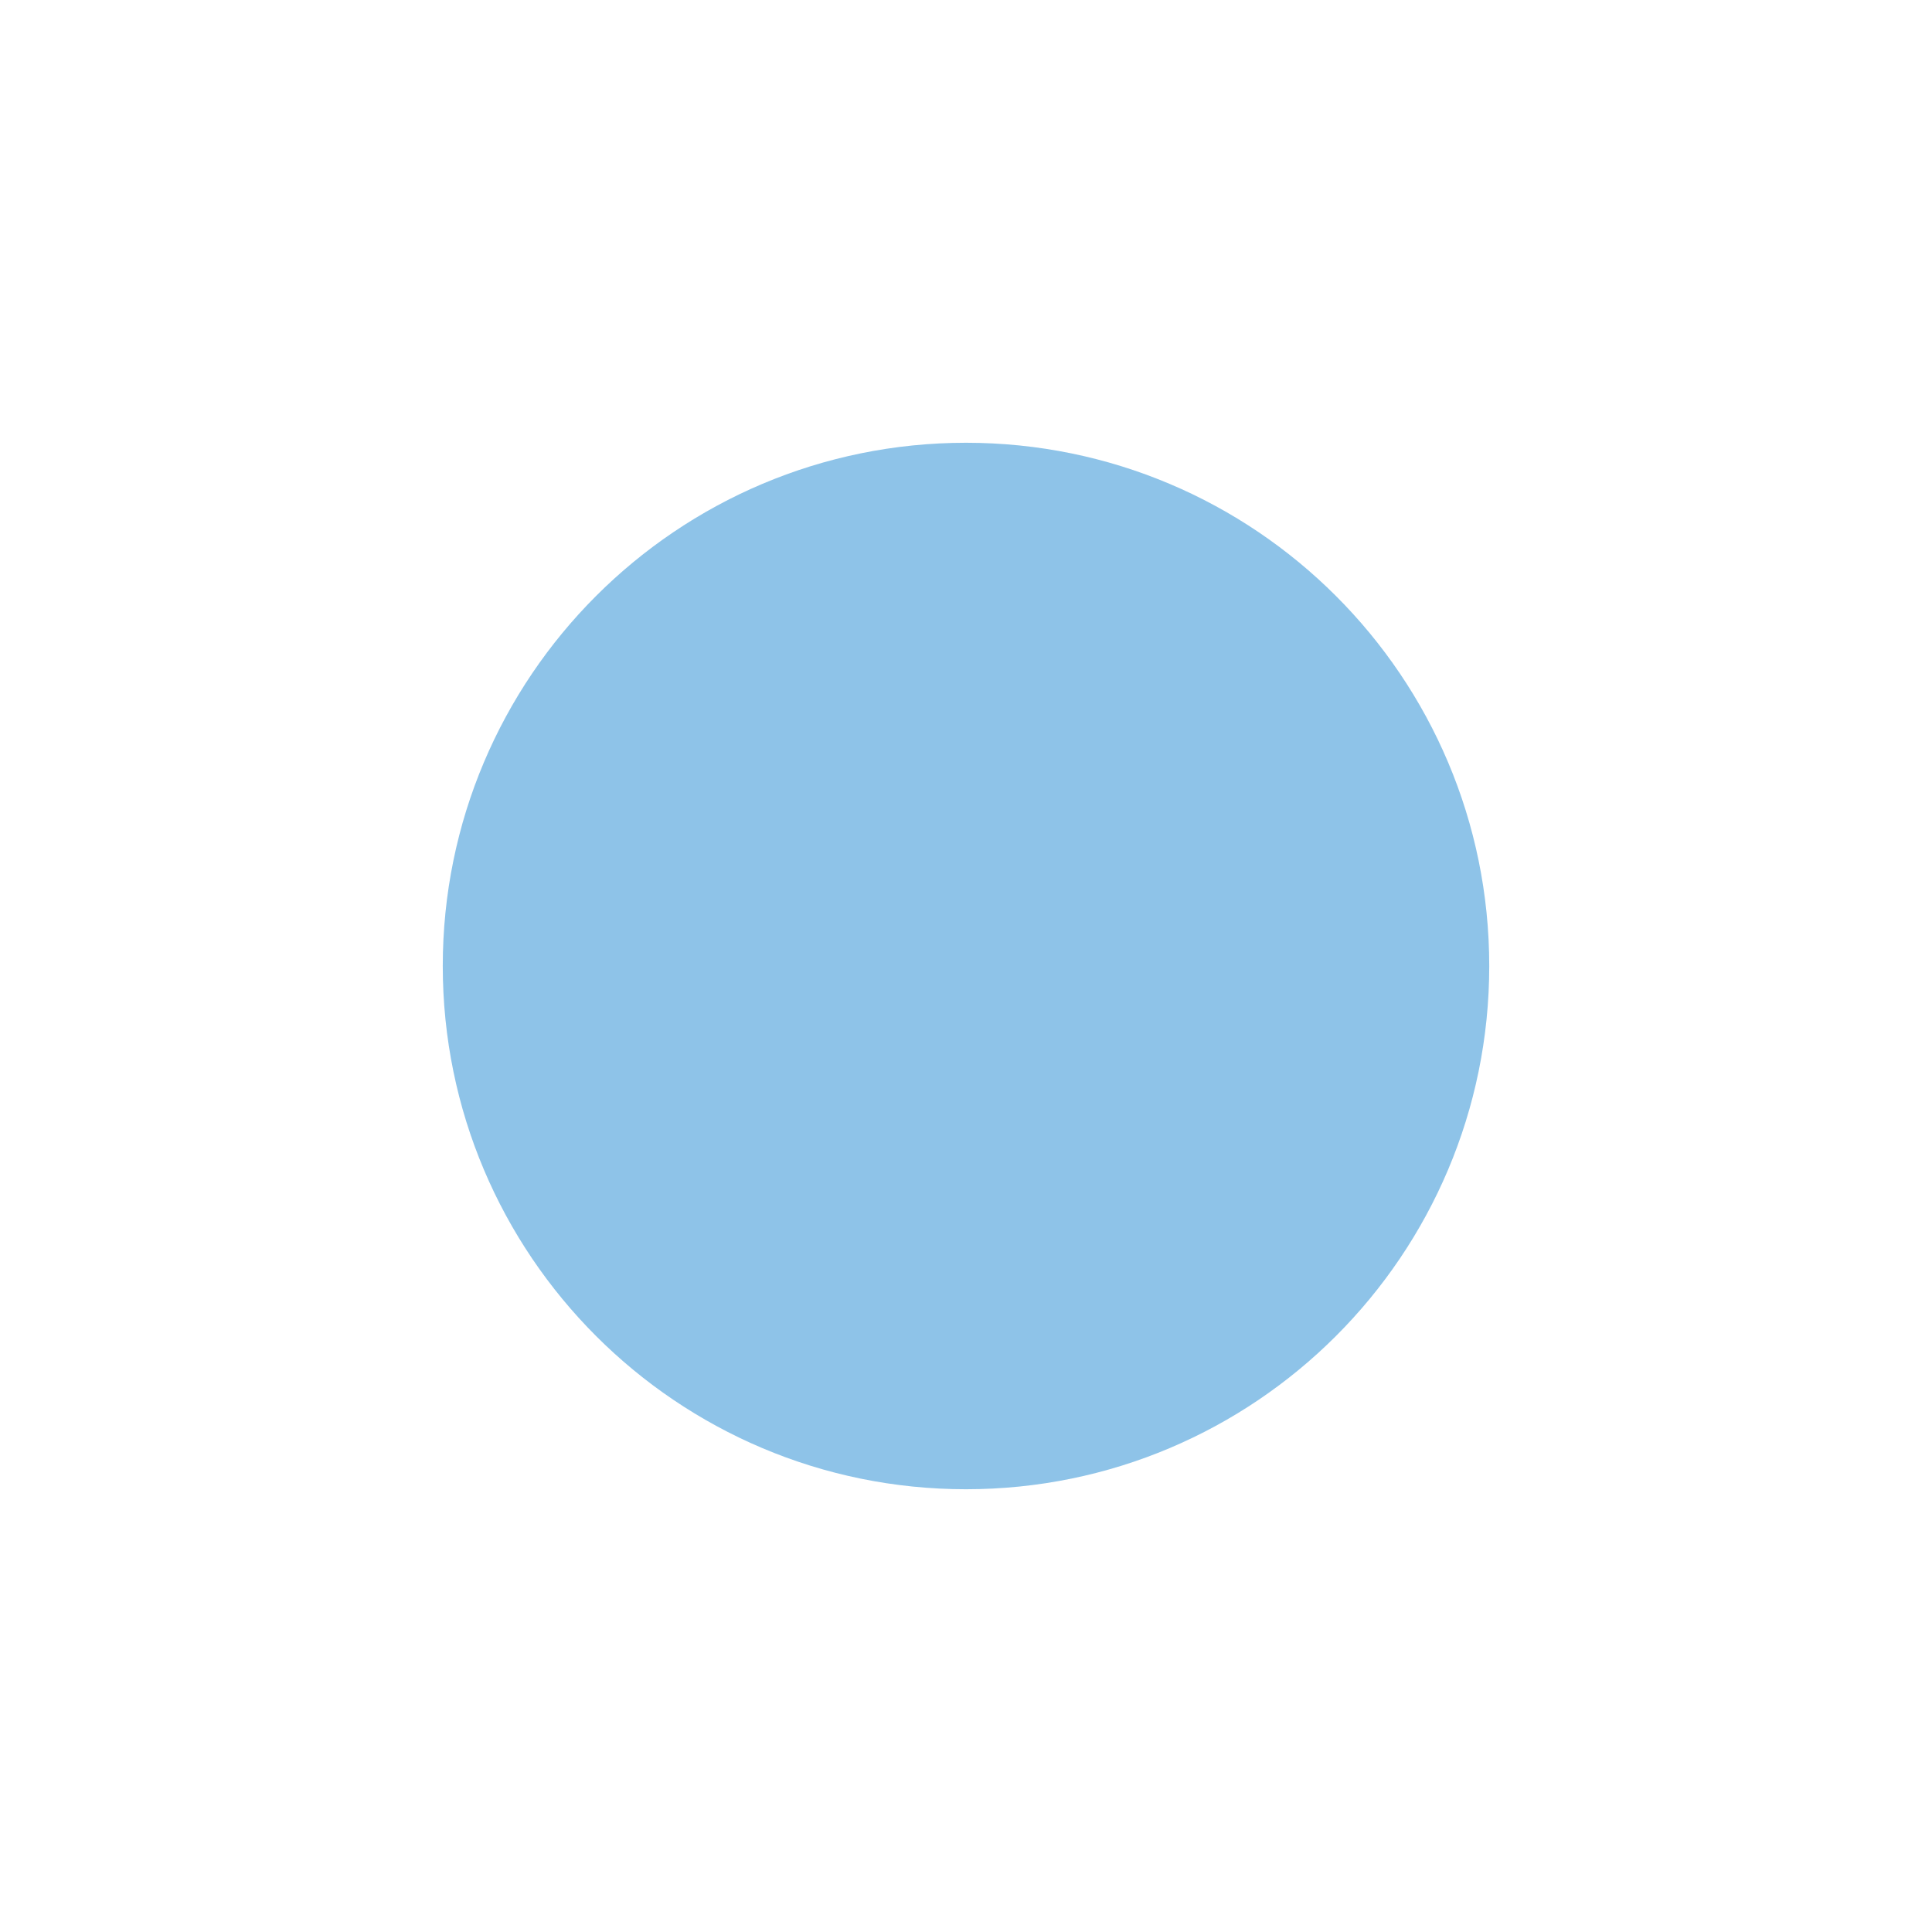
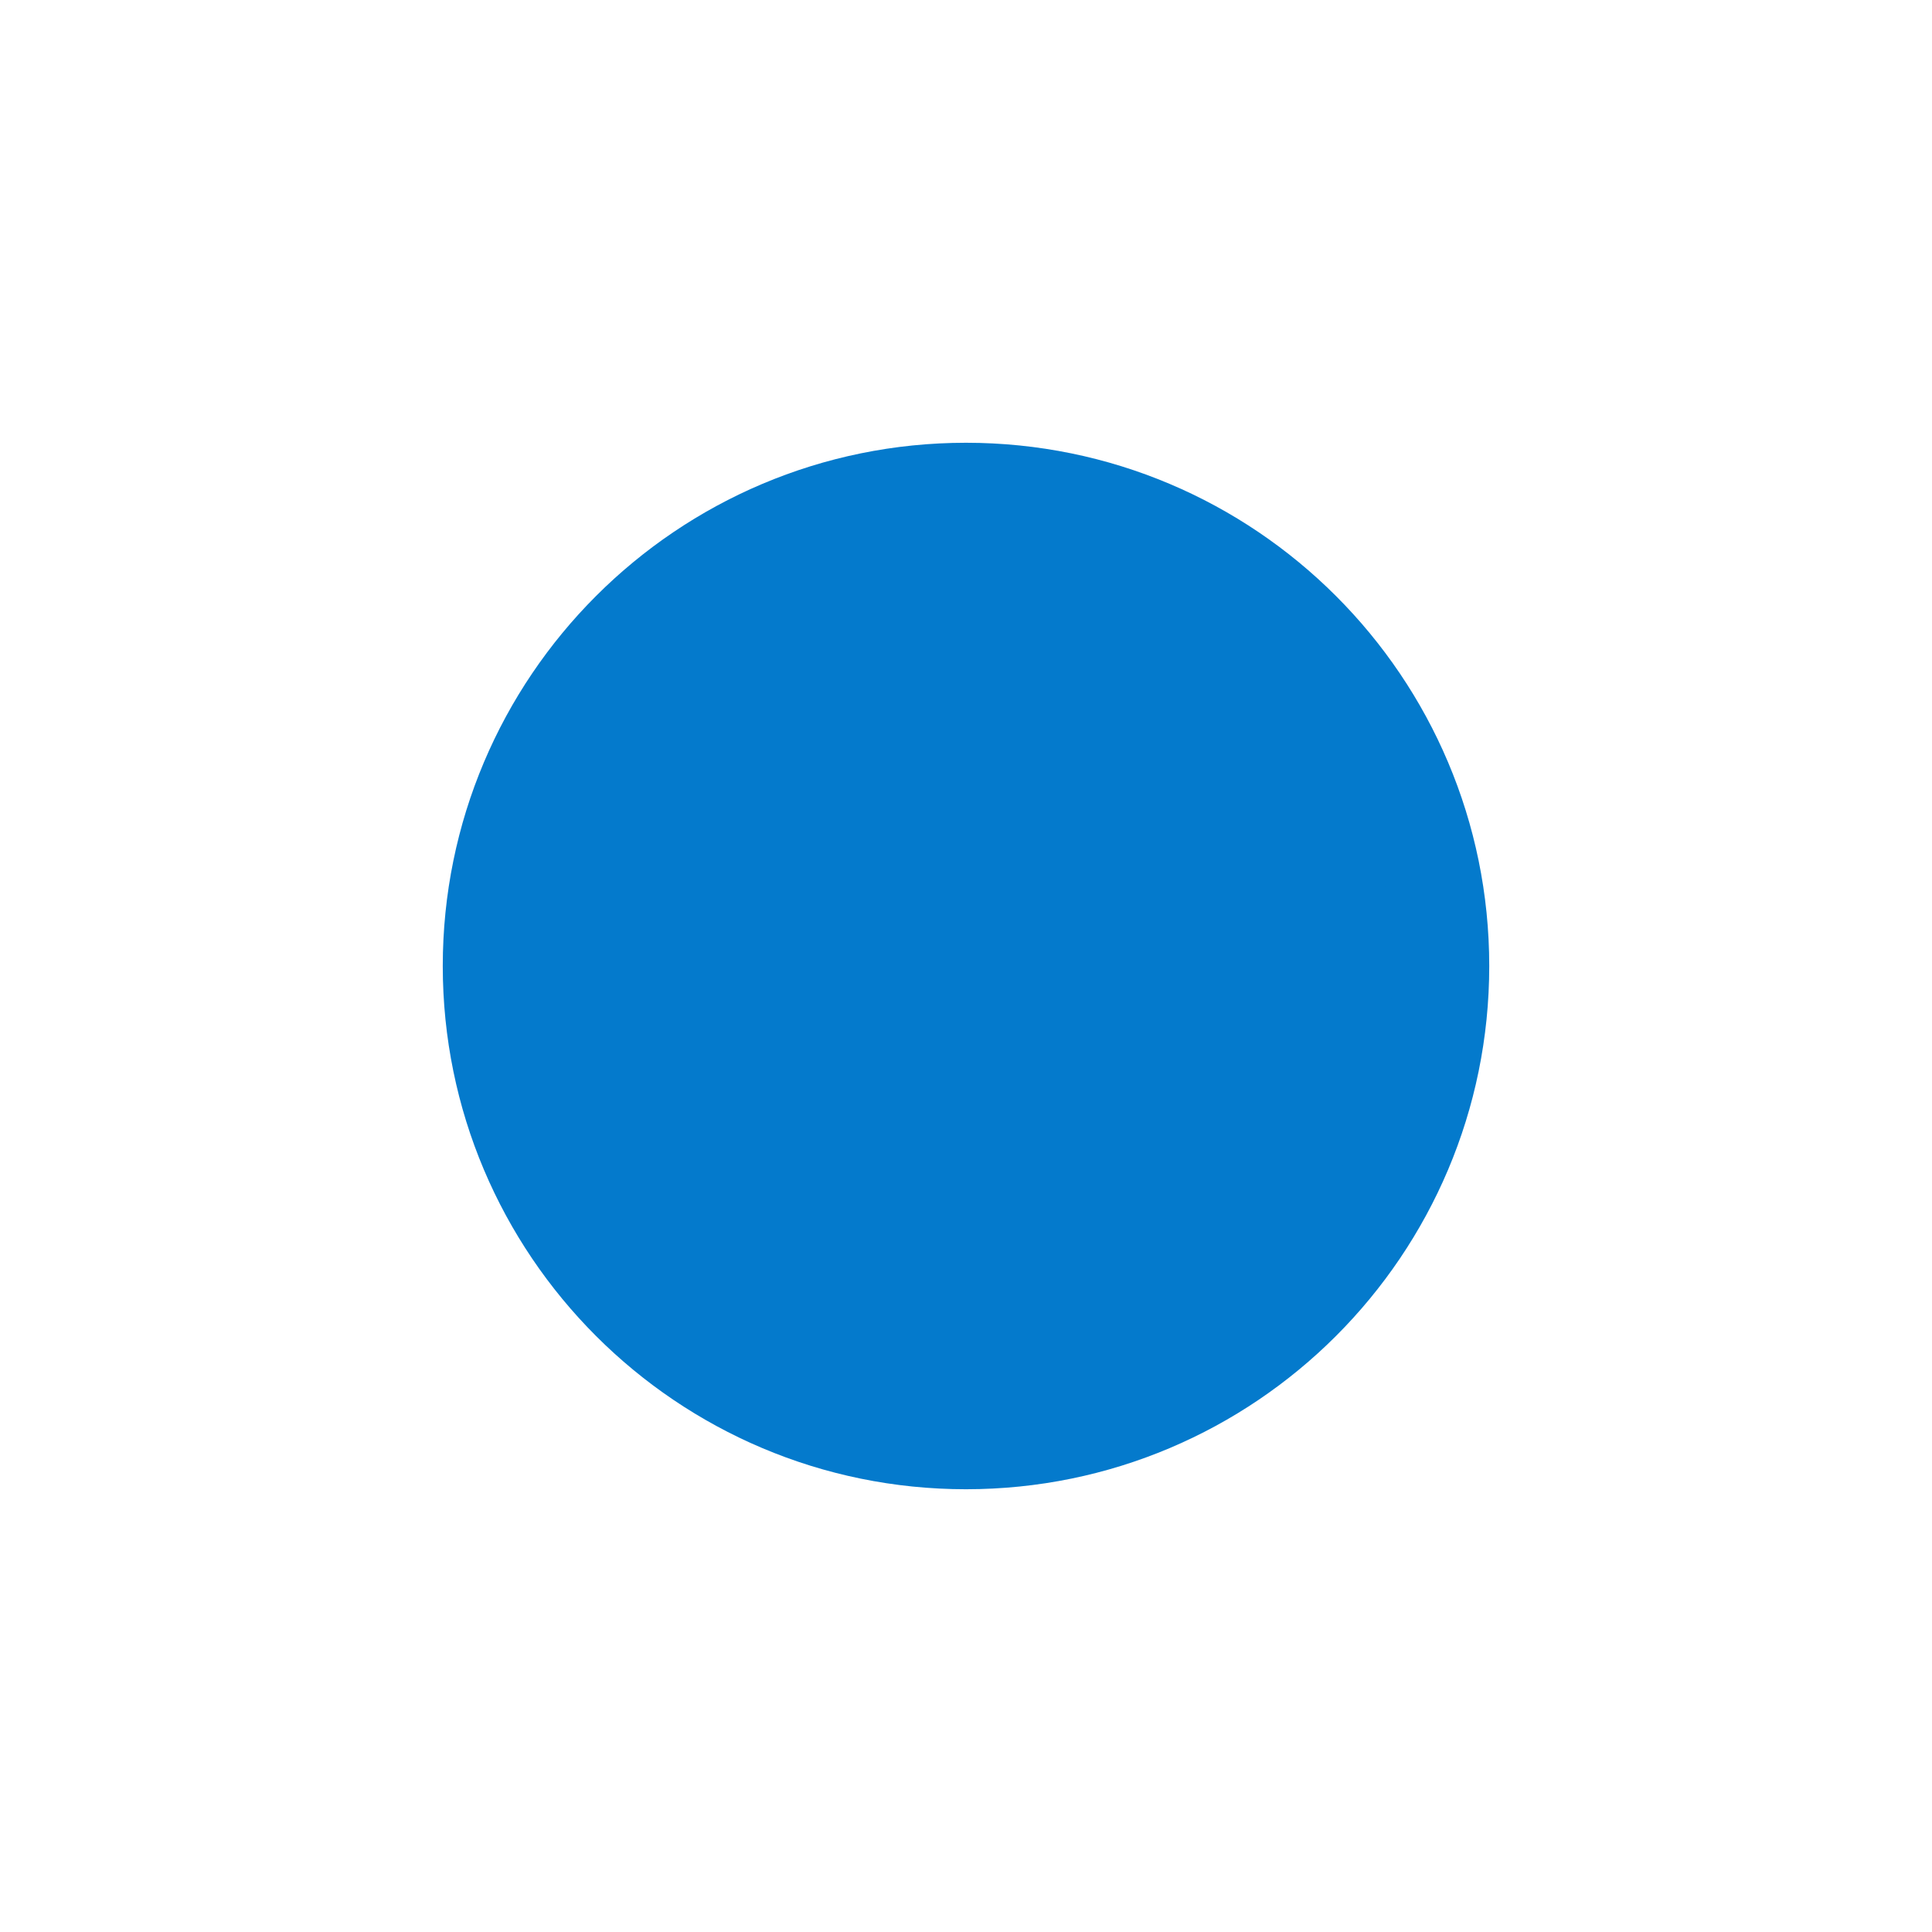
<svg xmlns="http://www.w3.org/2000/svg" id="svg8" version="1.1" viewBox="0 0 264.583 264.583" height="1000" width="1000">
  <defs id="defs2" />
  <g id="layer1">
    <g style="fill:#ff0f08;stroke:#047ACC;stroke-opacity:1;stroke-width:13.229;stroke-miterlimit:4;stroke-dasharray:none;opacity:1;fill-opacity:1" id="g15">
-       <circle style="opacity:0.45;fill:#047ACC;stroke:#047ACC;stroke-width:13.229;stroke-linejoin:round;stroke-dashoffset:0.502;stroke-opacity:1;stroke-miterlimit:4;stroke-dasharray:none;fill-opacity:1" id="path12" cx="132.292" cy="132.292" r="65.042" />
+       <circle style="opacity:1;fill:#047ACC;stroke:#047ACC;stroke-width:13.229;stroke-linejoin:round;stroke-dashoffset:0.502;stroke-opacity:1;stroke-miterlimit:4;stroke-dasharray:none;fill-opacity:1" id="path12" cx="132.292" cy="132.292" r="65.042" />
    </g>
  </g>
</svg>
